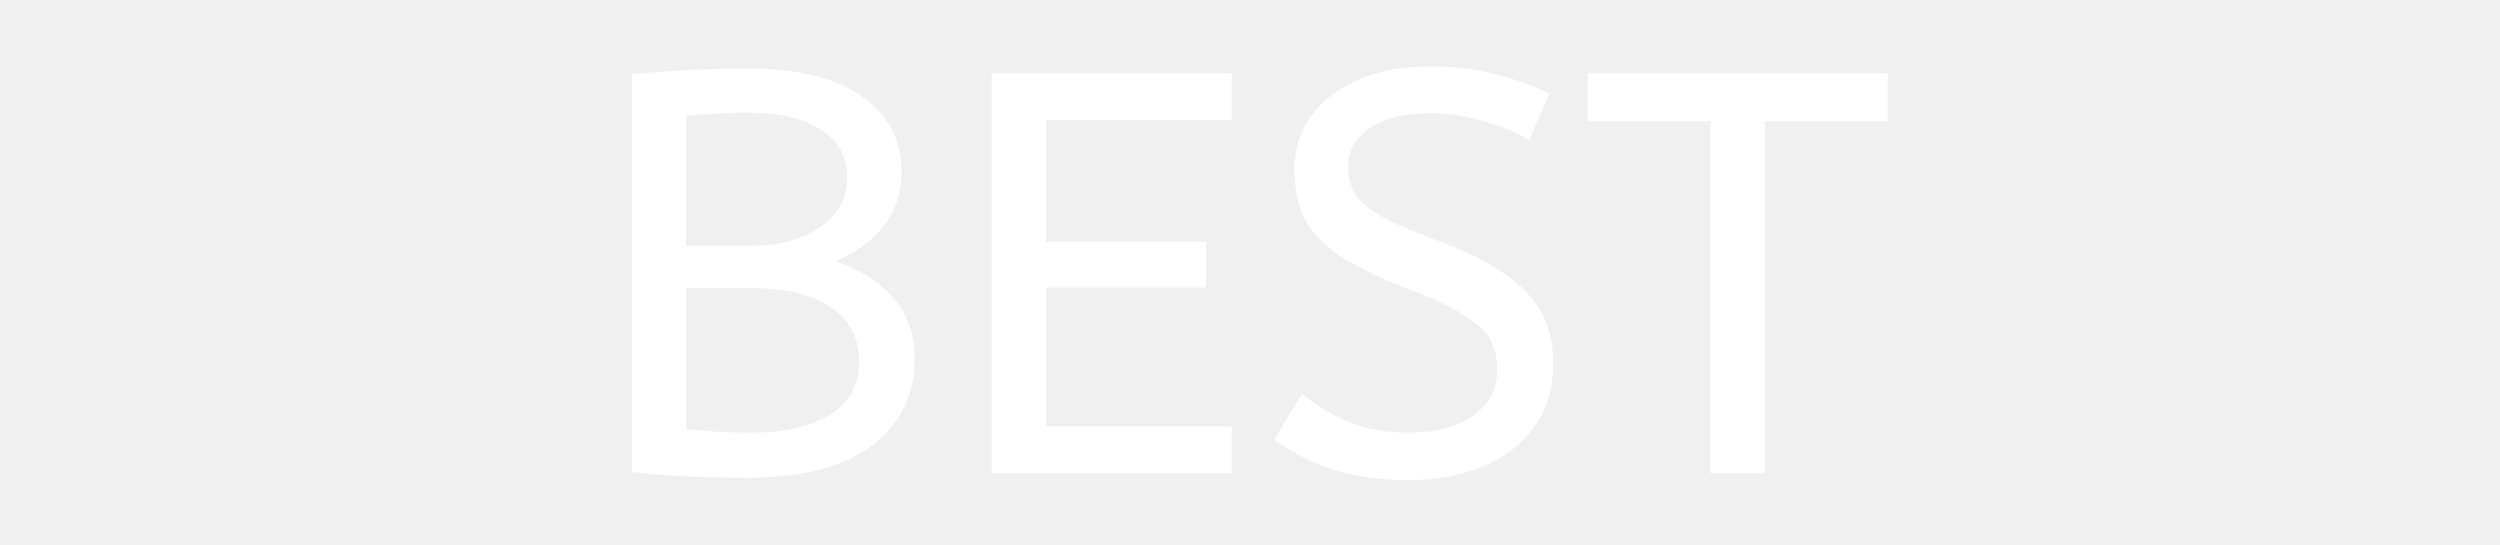
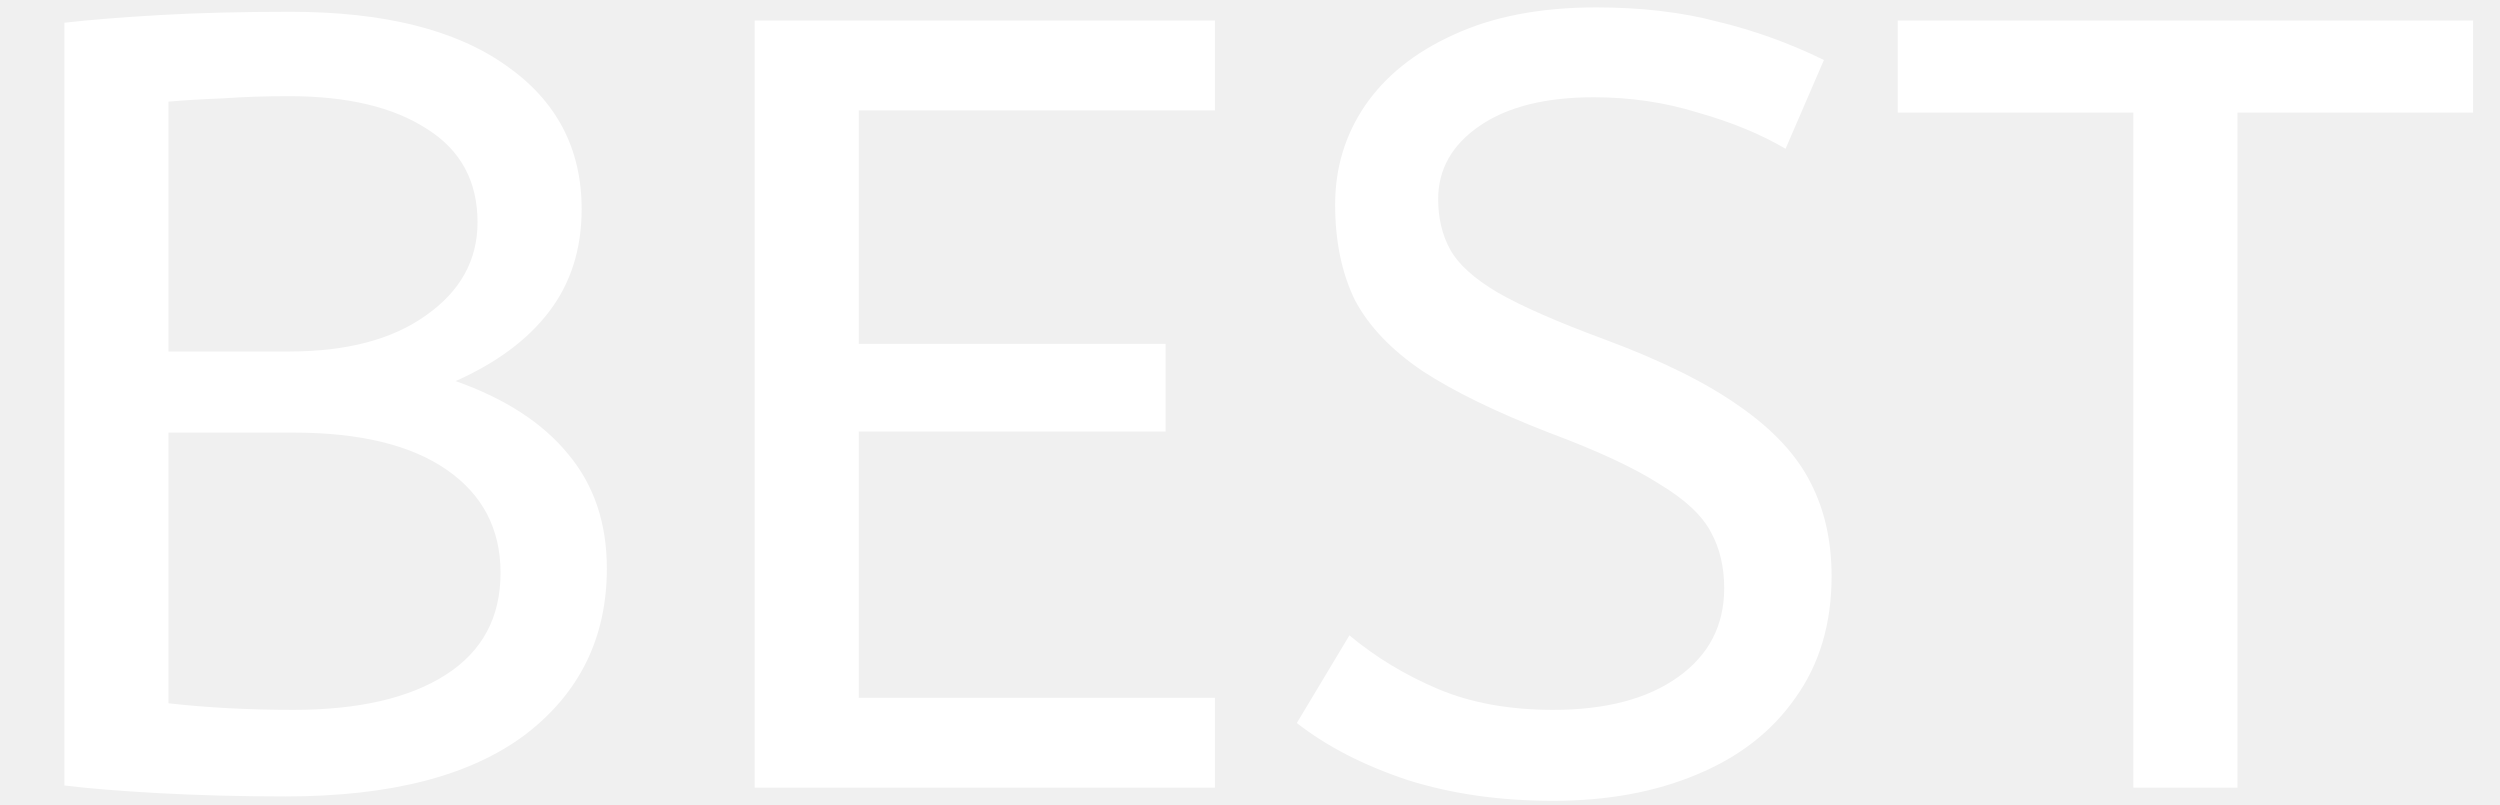
- <svg xmlns="http://www.w3.org/2000/svg" width="280" height="61" viewBox="0 0 280 61" fill="none">
+ <svg xmlns="http://www.w3.org/2000/svg" width="146" height="47" viewBox="0 0 146 47" fill="none">
  <g clip-path="url(#clip0_35_19)">
-     <path d="M83.688 53.512C81.085 53.512 78.611 53.448 76.264 53.32C73.96 53.192 72.125 53.043 70.76 52.872V8.328C72.253 8.157 74.109 8.008 76.328 7.88C78.547 7.752 81.085 7.688 83.944 7.688C89.405 7.688 93.608 8.733 96.552 10.824C99.496 12.872 100.968 15.667 100.968 19.208C100.968 21.555 100.328 23.56 99.048 25.224C97.811 26.845 95.997 28.189 93.608 29.256C96.509 30.28 98.707 31.709 100.2 33.544C101.693 35.336 102.44 37.555 102.44 40.2C102.44 44.253 100.84 47.496 97.64 49.928C94.44 52.317 89.789 53.512 83.688 53.512ZM76.84 27.528H83.88C87.251 27.528 89.917 26.824 91.88 25.416C93.885 24.008 94.888 22.195 94.888 19.976C94.888 17.587 93.907 15.773 91.944 14.536C89.981 13.256 87.293 12.616 83.88 12.616C82.472 12.616 81.192 12.659 80.04 12.744C78.888 12.787 77.821 12.851 76.84 12.936V27.528ZM84.136 48.456C87.933 48.456 90.899 47.773 93.032 46.408C95.165 45.043 96.232 43.059 96.232 40.456C96.232 37.896 95.187 35.891 93.096 34.44C91.005 32.989 88.019 32.264 84.136 32.264H76.84V48.072C79.101 48.328 81.533 48.456 84.136 48.456ZM111.073 53V8.2H137.953V13.448H117.153V27.08H135.073V32.2H117.153V47.752H137.953V53H111.073ZM157.708 53.768C154.594 53.768 151.757 53.363 149.197 52.552C146.637 51.699 144.482 50.589 142.733 49.224L145.805 44.104C147.341 45.384 149.069 46.429 150.989 47.24C152.909 48.051 155.149 48.456 157.708 48.456C160.781 48.456 163.213 47.816 165.005 46.536C166.797 45.256 167.693 43.528 167.693 41.352C167.693 40.115 167.437 39.027 166.925 38.088C166.413 37.107 165.41 36.168 163.917 35.272C162.466 34.333 160.311 33.331 157.453 32.264C154.381 31.069 151.927 29.875 150.093 28.68C148.258 27.443 146.935 26.056 146.125 24.52C145.357 22.941 144.973 21.085 144.973 18.952C144.973 16.819 145.549 14.899 146.701 13.192C147.895 11.443 149.623 10.056 151.885 9.032C154.189 7.965 156.962 7.432 160.205 7.432C162.85 7.432 165.218 7.709 167.309 8.264C169.442 8.776 171.511 9.523 173.517 10.504L171.277 15.688C169.826 14.835 168.119 14.131 166.157 13.576C164.237 12.979 162.21 12.68 160.077 12.68C157.261 12.68 155.042 13.235 153.421 14.344C151.799 15.453 150.989 16.883 150.989 18.632C150.989 19.741 151.223 20.723 151.693 21.576C152.162 22.429 153.079 23.261 154.445 24.072C155.853 24.883 157.943 25.8 160.717 26.824C164.045 28.061 166.669 29.363 168.589 30.728C170.551 32.093 171.938 33.587 172.749 35.208C173.559 36.787 173.965 38.6 173.965 40.648C173.965 43.421 173.261 45.789 171.853 47.752C170.487 49.715 168.567 51.208 166.093 52.232C163.661 53.256 160.866 53.768 157.708 53.768ZM191.588 53V13.576H177.828V8.2H211.428V13.576H197.668V53H191.588Z" fill="white" />
+     <path d="M16.688 46.512C14.085 46.512 11.611 46.448 9.264 46.32C6.96 46.192 5.125 46.043 3.76 45.872V1.328C5.253 1.157 7.109 1.008 9.328 0.88C11.547 0.752 14.085 0.688 16.944 0.688C22.405 0.688 26.608 1.733 29.552 3.824C32.496 5.872 33.968 8.667 33.968 12.208C33.968 14.555 33.328 16.56 32.048 18.224C30.811 19.845 28.997 21.189 26.608 22.256C29.509 23.28 31.707 24.709 33.2 26.544C34.693 28.336 35.44 30.555 35.44 33.2C35.44 37.253 33.84 40.496 30.64 42.928C27.44 45.317 22.789 46.512 16.688 46.512ZM9.84 20.528H16.88C20.251 20.528 22.917 19.824 24.88 18.416C26.885 17.008 27.888 15.195 27.888 12.976C27.888 10.587 26.907 8.773 24.944 7.536C22.981 6.256 20.293 5.616 16.88 5.616C15.472 5.616 14.192 5.659 13.04 5.744C11.888 5.787 10.821 5.851 9.84 5.936V20.528ZM17.136 41.456C20.933 41.456 23.899 40.773 26.032 39.408C28.165 38.043 29.232 36.059 29.232 33.456C29.232 30.896 28.187 28.891 26.096 27.44C24.005 25.989 21.019 25.264 17.136 25.264H9.84V41.072C12.101 41.328 14.533 41.456 17.136 41.456ZM44.072 46V1.2H70.953V6.448H50.153V20.08H68.073V25.2H50.153V40.752H70.953V46H44.072ZM90.709 46.768C87.594 46.768 84.757 46.363 82.197 45.552C79.636 44.699 77.482 43.589 75.733 42.224L78.805 37.104C80.341 38.384 82.069 39.429 83.989 40.24C85.909 41.051 88.148 41.456 90.709 41.456C93.781 41.456 96.213 40.816 98.004 39.536C99.796 38.256 100.693 36.528 100.693 34.352C100.693 33.115 100.437 32.027 99.924 31.088C99.412 30.107 98.41 29.168 96.916 28.272C95.466 27.333 93.311 26.331 90.453 25.264C87.38 24.069 84.927 22.875 83.093 21.68C81.258 20.443 79.935 19.056 79.124 17.52C78.356 15.941 77.972 14.085 77.972 11.952C77.972 9.819 78.549 7.899 79.701 6.192C80.895 4.443 82.623 3.056 84.885 2.032C87.189 0.965 89.962 0.432 93.204 0.432C95.85 0.432 98.218 0.709 100.309 1.264C102.442 1.776 104.511 2.523 106.517 3.504L104.277 8.688C102.826 7.835 101.119 7.131 99.156 6.576C97.237 5.979 95.21 5.68 93.076 5.68C90.26 5.68 88.042 6.235 86.421 7.344C84.799 8.453 83.989 9.883 83.989 11.632C83.989 12.741 84.223 13.723 84.692 14.576C85.162 15.429 86.079 16.261 87.445 17.072C88.853 17.883 90.943 18.8 93.716 19.824C97.044 21.061 99.668 22.363 101.589 23.728C103.551 25.093 104.938 26.587 105.749 28.208C106.559 29.787 106.965 31.6 106.965 33.648C106.965 36.421 106.261 38.789 104.853 40.752C103.487 42.715 101.567 44.208 99.093 45.232C96.66 46.256 93.866 46.768 90.709 46.768ZM124.588 46V6.576H110.828V1.2H144.428V6.576H130.668V46H124.588Z" fill="white" />
  </g>
  <defs>
    <clipPath id="clip0_35_19">
-       <rect width="280" height="61" fill="white" />
+       <rect width="146" height="47" fill="white" />
    </clipPath>
  </defs>
</svg>
